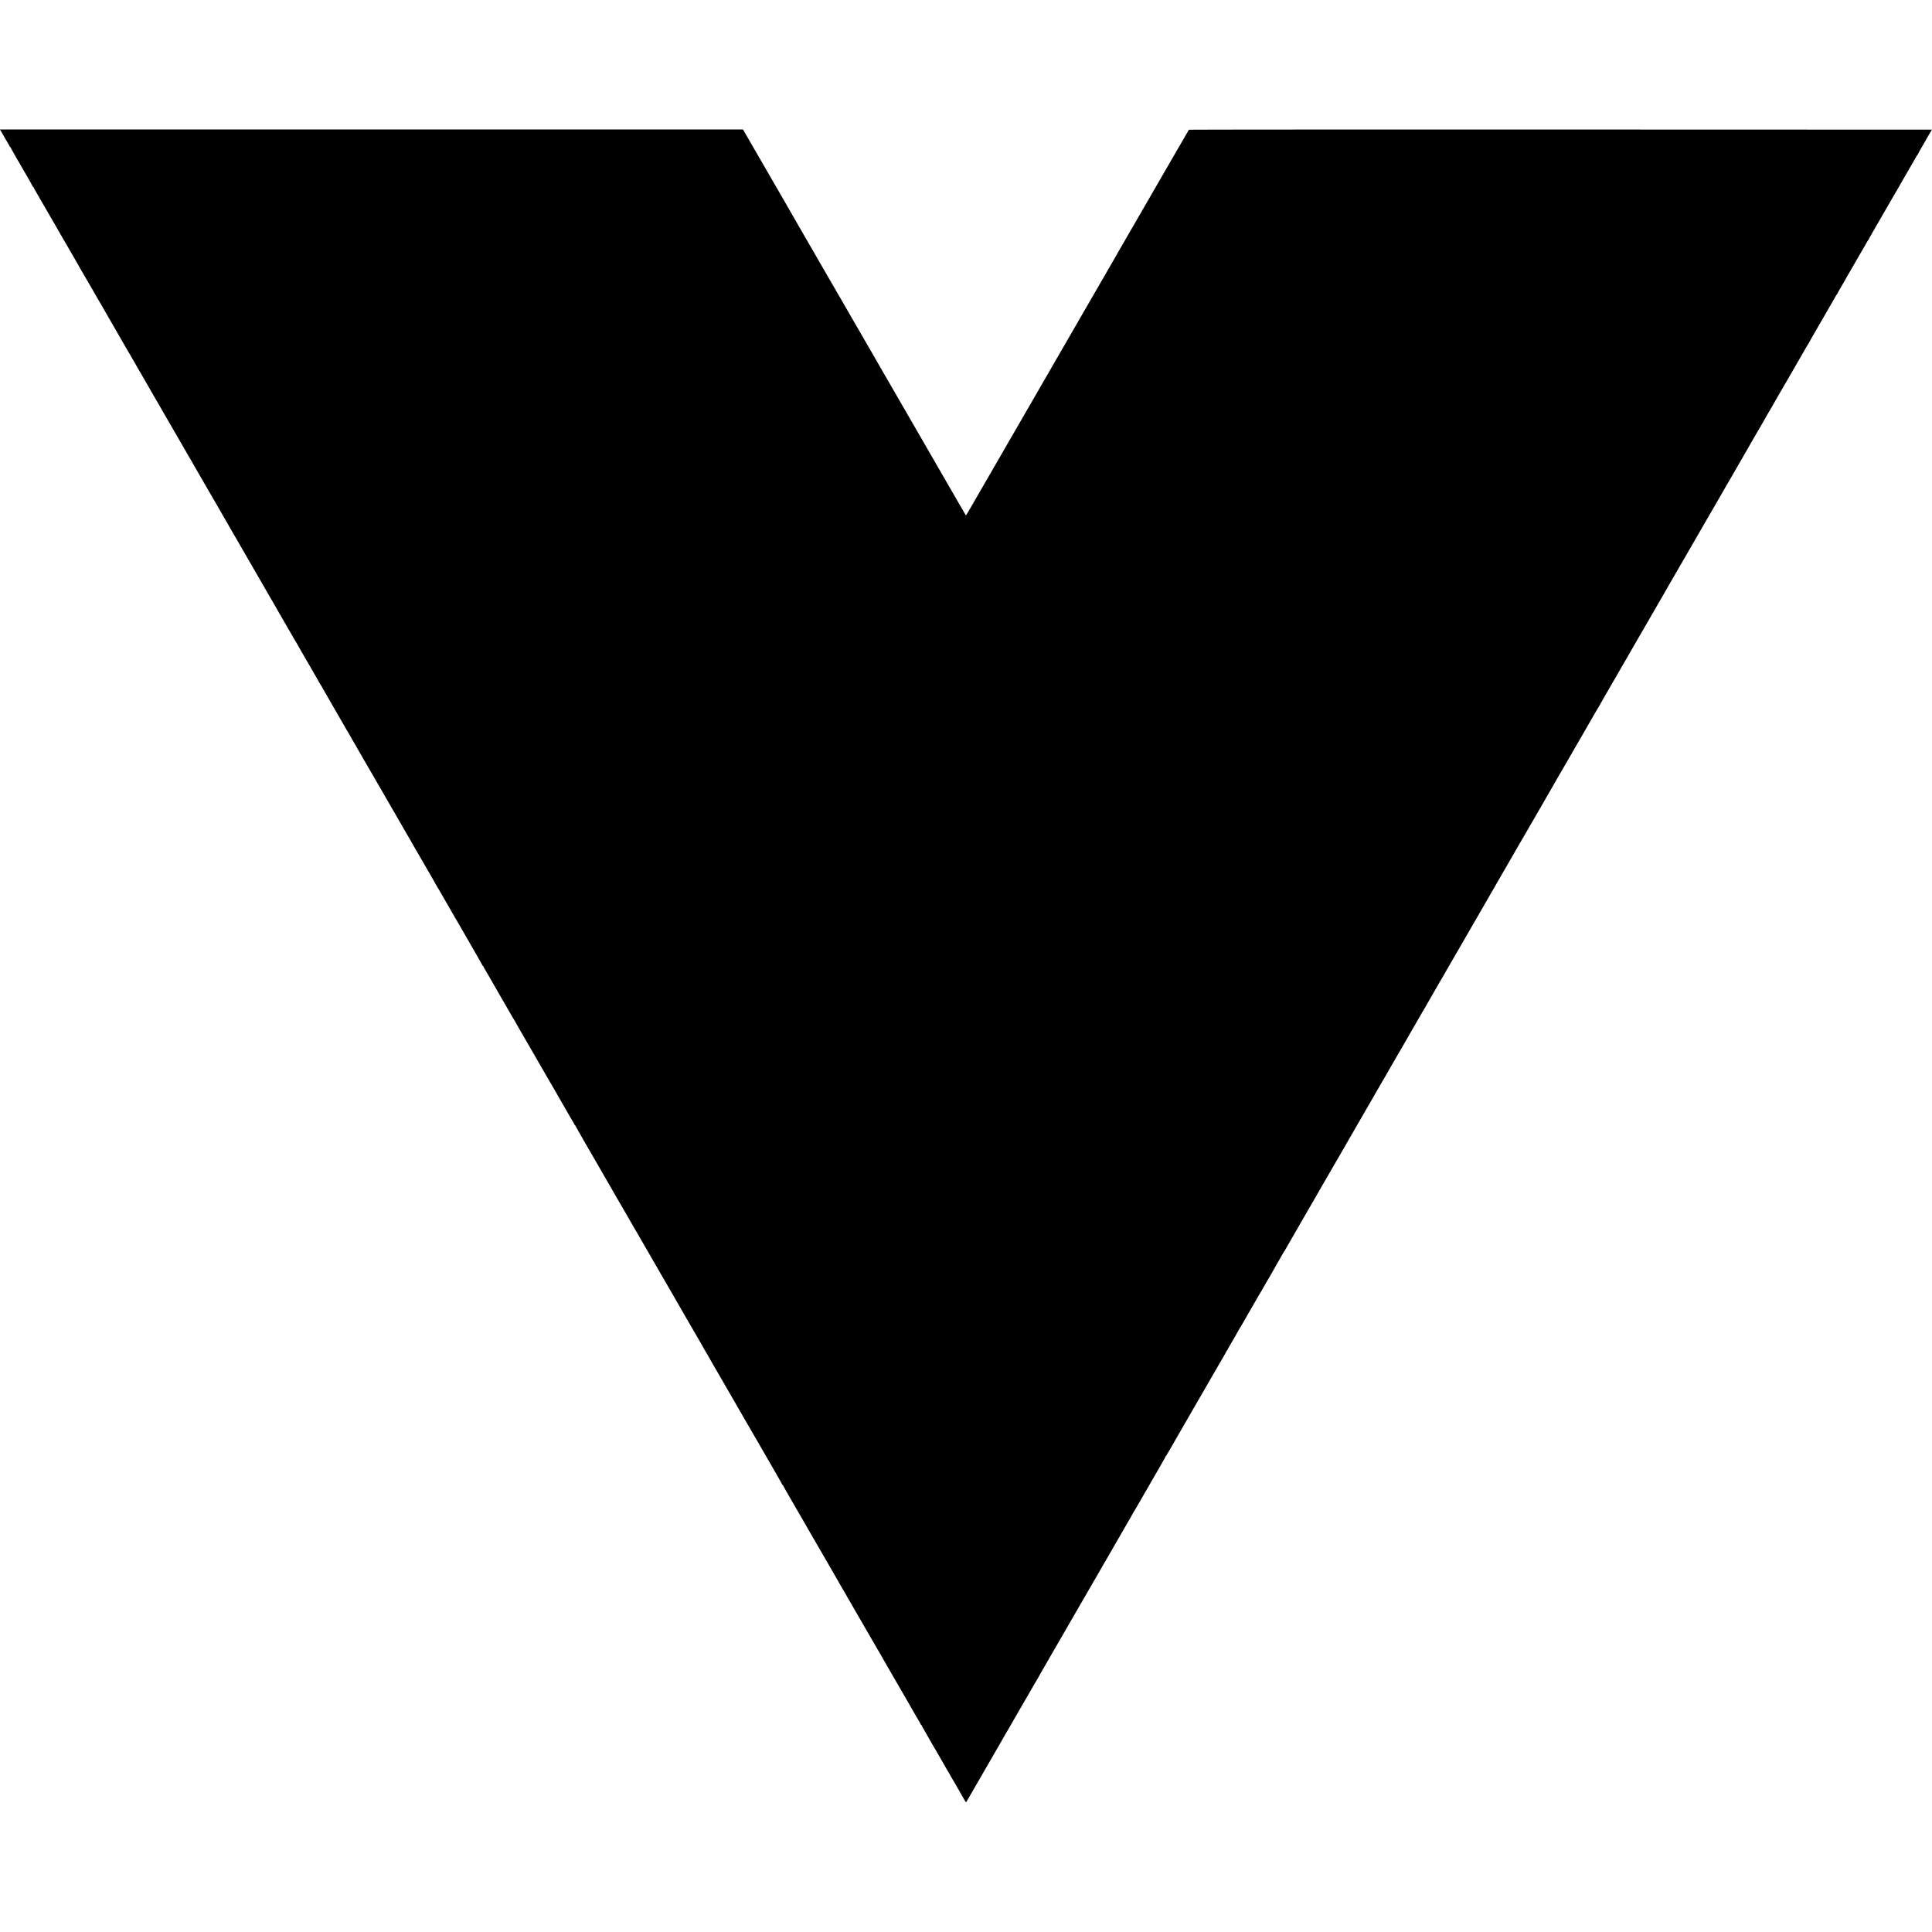
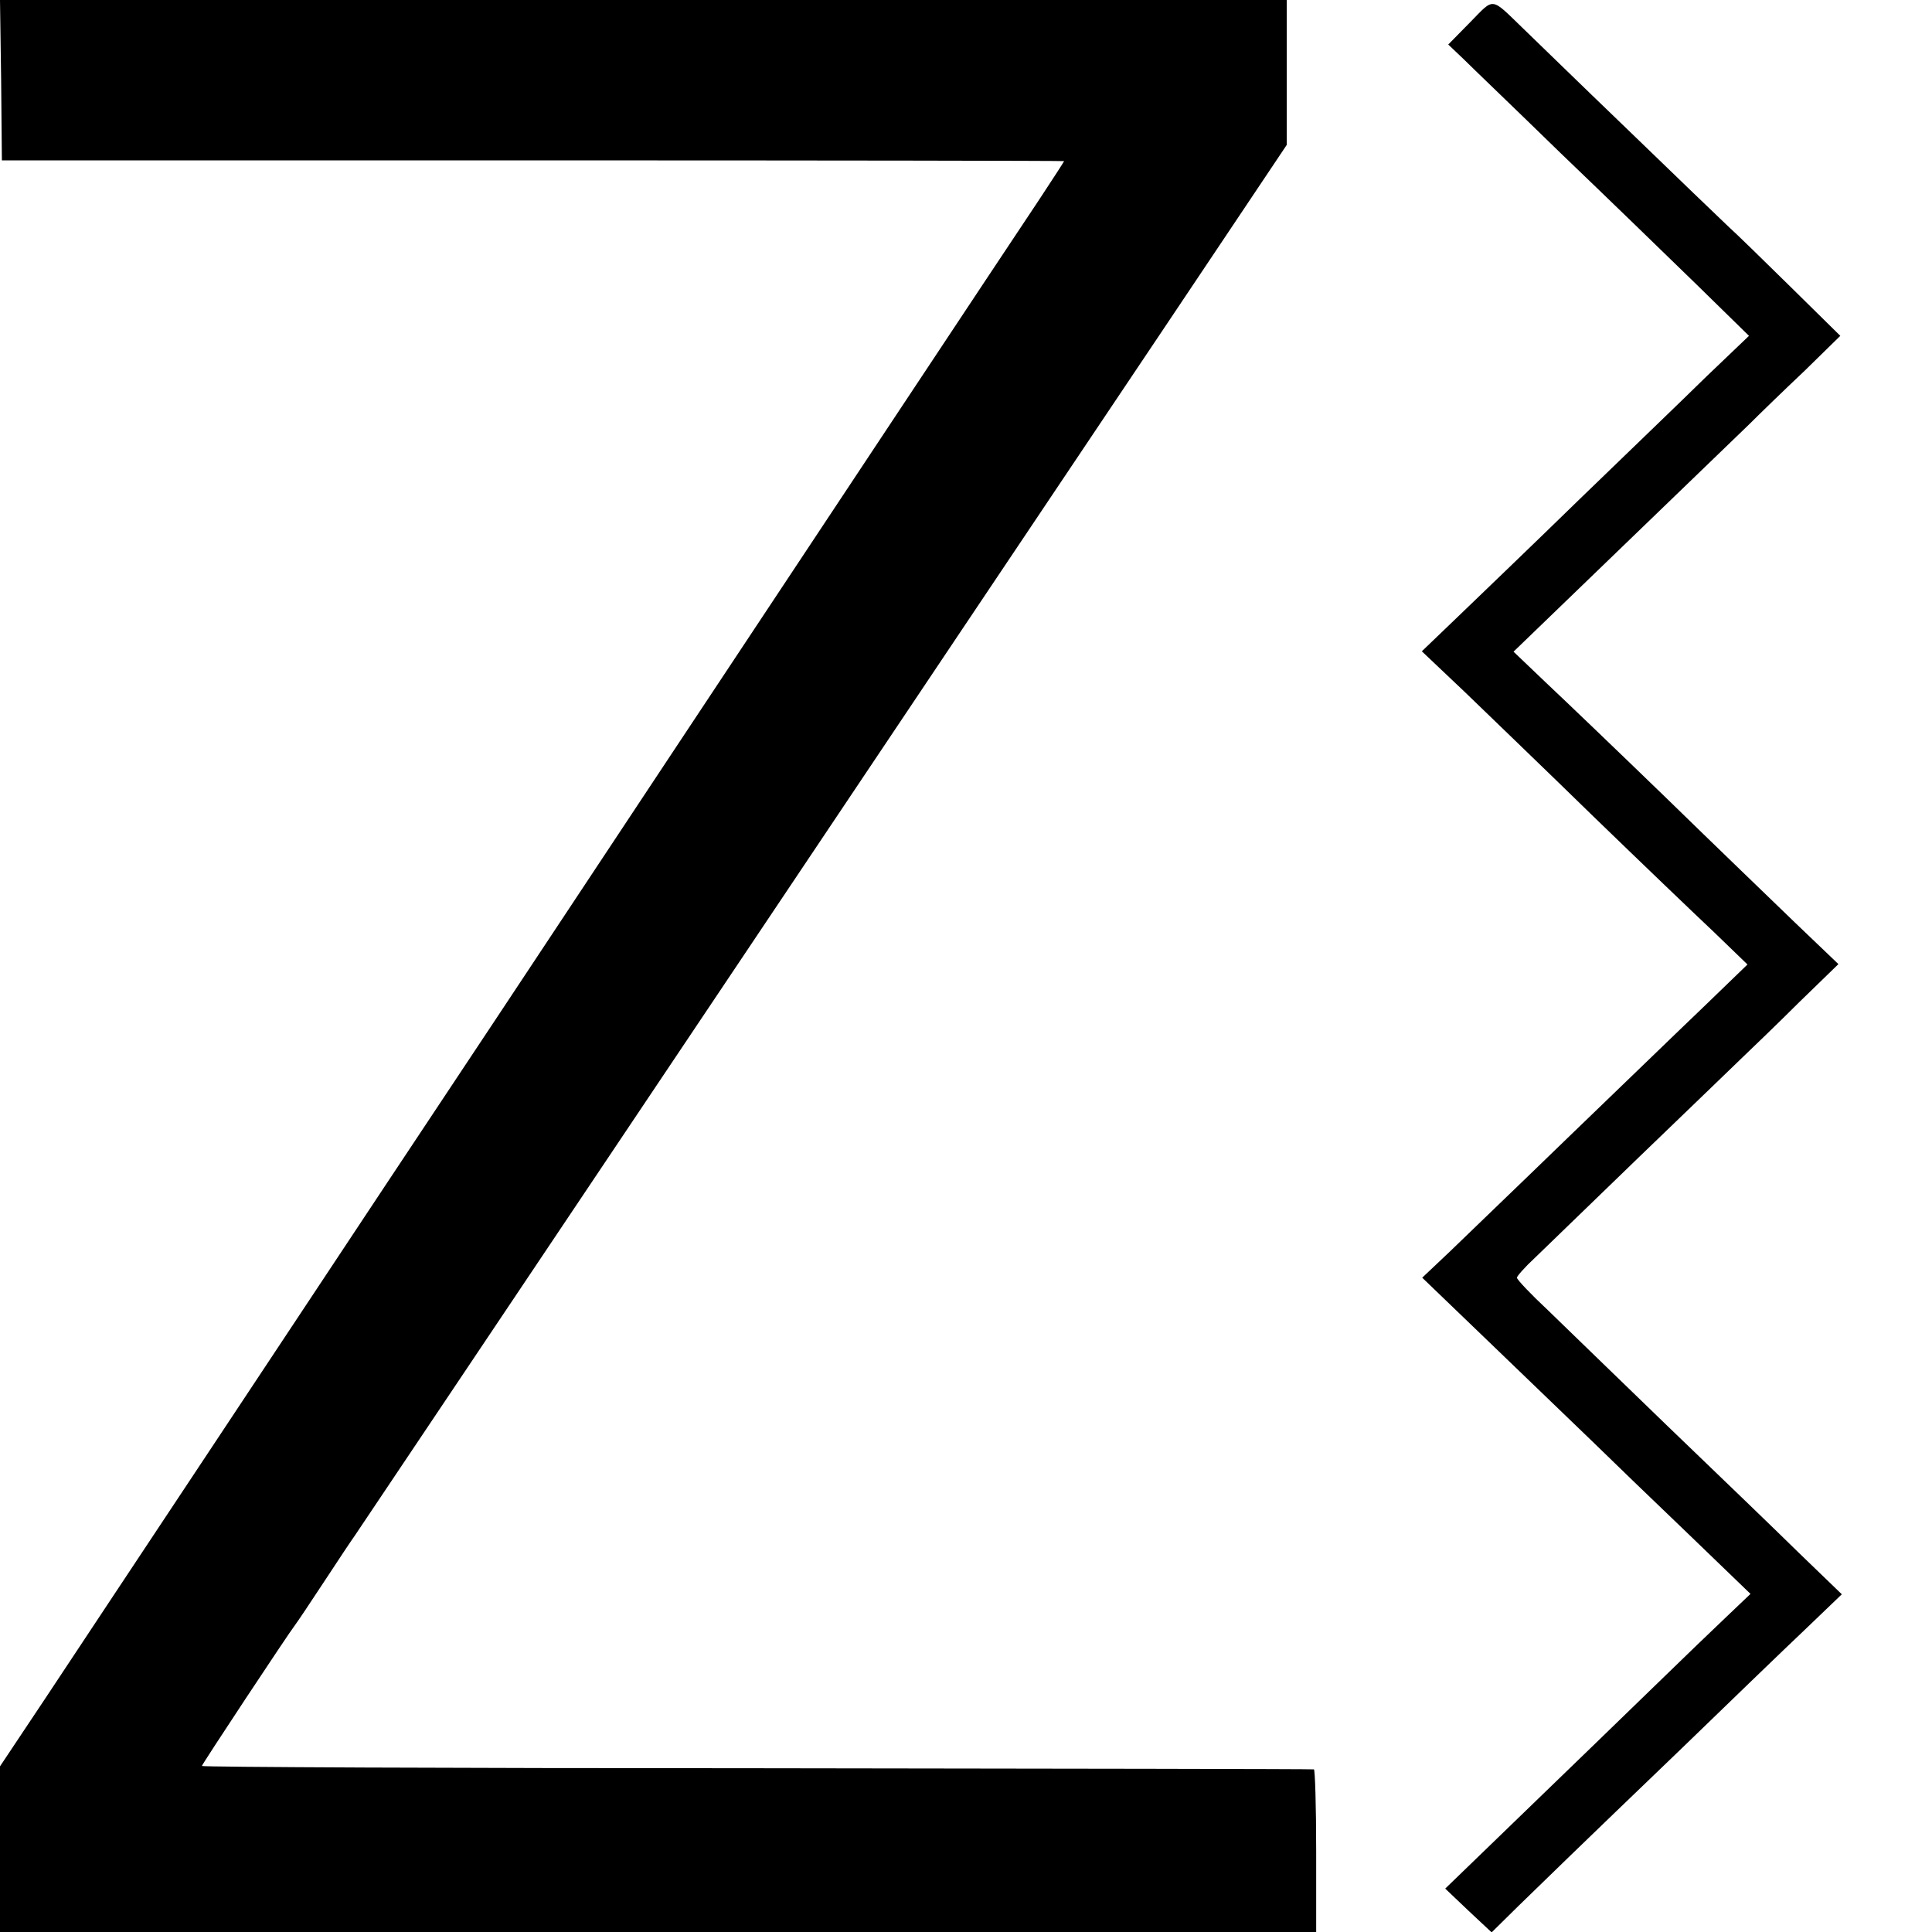
- <svg xmlns="http://www.w3.org/2000/svg" version="1.0" width="16pt" height="16pt" viewBox="0 0 16 16" preserveAspectRatio="xMidYMid meet">
-   <g transform="translate(0,16) scale(0.00032,-0.00032)" fill="#000000" stroke="none">
-     <path d="M18 46618 c45 -75 122 -207 122 -211 0 -2 25 -45 55 -95 30 -50 55 -96 55 -102 0 -5 5 -10 10 -10 6 0 10 -4 10 -9 0 -5 73 -135 161 -288 89 -153 173 -298 187 -323 14 -25 32 -57 41 -72 88 -149 187 -324 189 -335 2 -7 8 -13 13 -13 5 0 9 -4 9 -10 0 -5 46 -89 103 -187 175 -302 490 -846 507 -876 8 -16 20 -36 25 -45 28 -46 290 -498 339 -585 13 -23 74 -129 136 -236 61 -107 123 -215 137 -240 14 -25 29 -50 33 -56 5 -5 23 -37 40 -70 18 -33 38 -67 44 -75 11 -16 21 -33 63 -109 14 -25 29 -50 33 -56 4 -5 21 -35 38 -65 55 -100 261 -455 269 -465 4 -5 14 -21 20 -35 15 -29 41 -75 103 -180 24 -41 52 -88 60 -105 9 -16 57 -100 107 -185 112 -193 362 -626 380 -660 8 -14 23 -38 33 -55 11 -16 23 -37 27 -45 4 -8 26 -46 48 -85 23 -38 53 -90 67 -115 46 -81 64 -113 178 -310 62 -107 121 -210 132 -227 37 -67 56 -99 85 -148 16 -27 32 -57 36 -65 4 -8 15 -27 25 -42 9 -15 53 -89 96 -165 44 -76 177 -307 296 -513 120 -206 268 -463 330 -570 131 -227 117 -203 200 -348 36 -62 73 -125 82 -140 10 -15 21 -34 25 -42 4 -8 20 -37 36 -65 17 -27 38 -65 48 -82 49 -85 64 -111 87 -153 13 -25 28 -49 32 -55 4 -5 78 -134 165 -285 87 -151 166 -288 176 -305 10 -16 26 -43 35 -59 9 -17 125 -217 257 -445 132 -229 253 -441 270 -471 17 -30 45 -79 64 -108 18 -29 33 -54 33 -57 0 -2 20 -37 44 -77 24 -40 123 -212 221 -383 97 -170 190 -330 205 -355 16 -25 39 -65 53 -90 13 -25 81 -144 152 -265 70 -121 137 -238 150 -260 12 -22 37 -65 55 -95 18 -30 43 -73 55 -95 12 -22 48 -85 80 -140 77 -132 163 -280 190 -330 13 -22 71 -123 130 -225 59 -102 116 -199 126 -217 10 -17 29 -50 43 -72 15 -22 26 -43 26 -45 0 -2 27 -50 60 -106 33 -56 60 -103 60 -105 0 -2 55 -98 90 -155 8 -14 182 -316 239 -414 13 -22 45 -79 72 -124 27 -46 49 -86 49 -89 0 -2 14 -24 30 -48 16 -24 30 -46 30 -49 0 -5 74 -135 100 -176 5 -8 24 -42 43 -75 50 -88 58 -101 262 -455 104 -179 199 -345 213 -370 14 -25 28 -49 32 -55 4 -5 17 -26 28 -45 10 -19 62 -109 114 -200 114 -197 133 -230 170 -295 16 -27 33 -57 38 -65 17 -28 96 -165 103 -180 4 -8 16 -28 26 -45 10 -16 77 -131 148 -255 72 -124 181 -313 243 -420 62 -107 121 -209 131 -227 35 -62 323 -560 392 -678 38 -66 83 -145 100 -175 16 -30 33 -59 37 -65 4 -5 17 -27 29 -47 34 -61 56 -100 90 -156 17 -29 31 -55 31 -57 0 -2 17 -32 39 -67 21 -35 134 -229 251 -433 117 -203 235 -407 261 -451 27 -45 49 -85 49 -88 0 -4 8 -19 19 -34 15 -21 200 -341 309 -533 10 -19 33 -58 51 -87 17 -29 31 -54 31 -56 0 -2 25 -44 55 -94 30 -50 55 -95 55 -98 0 -4 6 -15 14 -23 7 -9 27 -41 43 -71 17 -30 170 -297 342 -594 171 -296 311 -542 311 -547 0 -5 5 -9 10 -9 6 0 10 -4 10 -10 0 -5 22 -47 49 -92 27 -46 58 -99 68 -118 24 -43 81 -140 93 -160 5 -8 66 -114 135 -235 69 -121 130 -227 135 -235 12 -21 259 -447 283 -490 10 -19 28 -47 38 -62 11 -14 19 -29 19 -32 0 -3 37 -69 83 -148 99 -170 305 -526 337 -583 13 -22 31 -53 41 -70 11 -16 22 -37 26 -45 7 -14 82 -146 103 -180 14 -24 181 -311 205 -355 13 -22 46 -80 75 -130 29 -49 64 -110 78 -135 14 -25 51 -88 82 -140 31 -52 59 -102 63 -110 4 -8 18 -33 31 -55 205 -353 284 -489 309 -535 17 -30 45 -78 62 -106 18 -28 36 -60 39 -72 4 -12 12 -22 17 -22 5 0 9 -4 9 -10 0 -5 109 -197 241 -427 133 -230 250 -431 259 -448 51 -90 222 -385 280 -485 37 -63 78 -135 92 -160 14 -25 67 -117 118 -205 51 -88 101 -175 111 -193 34 -58 55 -95 149 -257 51 -88 101 -173 110 -190 9 -16 76 -131 147 -255 72 -124 140 -241 151 -260 61 -108 281 -489 355 -615 38 -66 77 -133 87 -150 35 -63 91 -161 100 -175 14 -23 99 -169 128 -220 54 -97 135 -235 142 -245 4 -5 20 -32 35 -60 26 -48 238 -416 276 -480 10 -16 26 -46 37 -65 30 -53 382 -661 403 -695 10 -16 22 -37 26 -45 4 -8 26 -48 50 -88 24 -41 43 -75 43 -77 0 -2 22 -40 50 -85 27 -45 50 -84 50 -86 0 -3 38 -69 83 -147 84 -142 302 -520 340 -587 10 -19 34 -60 52 -90 18 -30 44 -75 57 -100 14 -25 45 -79 70 -120 25 -41 56 -96 70 -121 14 -25 77 -133 138 -240 62 -107 122 -210 132 -229 25 -43 310 -535 337 -581 11 -19 26 -45 34 -59 17 -32 238 -414 266 -460 11 -19 24 -41 28 -49 3 -7 75 -133 160 -278 84 -146 153 -269 153 -274 0 -5 5 -9 10 -9 6 0 10 -4 10 -10 0 -5 82 -150 181 -322 182 -314 201 -346 240 -415 12 -21 80 -139 152 -263 71 -124 141 -245 155 -270 14 -25 28 -49 32 -55 6 -8 145 -248 220 -380 37 -66 209 -362 229 -395 11 -19 24 -42 28 -49 4 -8 67 -118 140 -243 73 -125 133 -230 133 -233 0 -2 15 -28 33 -57 19 -29 47 -78 64 -108 17 -30 53 -93 79 -139 53 -90 82 -141 157 -272 82 -142 115 -199 381 -659 142 -245 268 -463 281 -485 12 -22 71 -125 132 -230 60 -104 172 -298 248 -430 76 -132 146 -253 156 -270 11 -16 22 -36 26 -44 3 -8 30 -54 60 -103 29 -49 53 -91 53 -93 0 -3 18 -34 40 -70 22 -36 40 -67 40 -69 0 -2 37 -66 81 -142 45 -77 98 -168 119 -204 20 -36 47 -81 58 -100 12 -19 27 -47 33 -62 6 -16 15 -28 20 -28 5 0 9 -4 9 -9 0 -6 63 -118 140 -251 77 -133 140 -243 140 -245 0 -2 18 -33 41 -70 22 -37 49 -83 60 -101 10 -19 29 -51 40 -71 25 -45 109 -189 126 -218 7 -11 17 -29 22 -40 6 -11 22 -38 35 -60 14 -22 37 -62 52 -90 14 -27 35 -62 45 -77 11 -14 19 -29 19 -32 0 -3 18 -35 40 -71 22 -36 40 -67 40 -69 0 -2 19 -35 42 -72 23 -38 55 -94 72 -124 26 -47 139 -244 171 -298 6 -9 21 -36 34 -60 28 -48 37 -51 51 -19 6 12 19 36 29 52 10 17 27 46 38 65 11 19 104 181 208 360 103 179 199 345 213 370 14 25 42 74 64 109 21 34 38 65 38 67 0 2 18 33 40 69 22 36 40 67 40 69 0 3 177 310 199 346 16 26 136 234 140 244 2 5 25 44 52 88 27 44 49 81 49 84 0 2 18 34 40 70 22 36 40 67 40 69 0 2 20 36 43 77 35 58 169 289 297 513 9 17 50 86 90 155 40 69 86 150 103 180 16 30 35 62 41 70 6 8 16 24 22 35 35 64 72 129 167 293 59 100 116 199 127 220 11 20 30 53 41 72 43 72 1070 1850 1121 1940 14 25 65 113 113 195 48 83 96 166 107 185 10 19 28 50 38 68 11 18 73 124 137 235 64 111 175 303 246 427 71 124 173 299 225 390 52 91 116 202 143 248 27 45 49 85 49 89 0 4 6 14 14 22 7 9 28 43 46 76 26 47 251 436 378 655 11 19 29 51 40 70 11 19 101 176 201 348 99 172 181 317 181 323 0 5 5 9 10 9 6 0 10 5 10 11 0 6 8 23 18 37 11 15 32 52 49 82 16 30 130 228 253 440 122 212 234 405 248 430 13 25 39 70 57 100 39 65 69 117 130 225 25 44 50 87 55 95 12 19 78 134 220 380 61 107 129 224 150 260 161 277 222 382 246 425 15 28 47 83 71 123 24 41 43 78 43 83 0 5 4 9 8 9 4 0 13 12 19 28 7 15 23 45 36 67 66 110 277 478 277 483 0 3 6 13 14 21 7 9 27 41 43 71 17 30 45 80 63 110 34 57 375 649 394 685 6 11 16 27 22 35 6 8 26 42 44 75 18 33 41 74 51 90 10 17 24 41 32 55 54 97 72 128 88 152 11 14 19 28 19 30 0 3 79 141 175 308 96 167 175 305 175 308 0 3 6 13 14 21 7 9 26 39 41 66 33 60 276 483 338 587 24 40 46 80 50 88 4 8 13 24 20 35 14 23 95 163 125 215 11 19 52 91 92 160 40 69 80 139 90 155 9 17 103 179 207 360 105 182 200 346 211 365 103 181 463 802 489 845 7 11 15 27 19 35 4 8 29 51 55 95 64 110 828 1433 848 1470 9 17 24 41 33 55 9 14 29 48 45 77 15 28 52 93 82 145 30 51 62 107 71 123 17 30 231 398 400 690 51 88 103 179 115 202 12 23 26 48 32 55 6 7 24 38 40 68 17 30 61 107 98 170 37 63 84 144 103 180 19 36 41 72 48 81 8 8 14 18 14 21 0 4 27 51 59 106 32 55 72 124 89 154 16 29 71 125 122 213 51 88 104 180 118 205 13 25 28 50 32 55 4 6 17 26 28 45 11 19 45 80 77 135 31 55 66 116 77 135 11 19 88 152 171 295 401 694 620 1072 650 1125 11 19 87 152 170 295 83 143 158 273 166 288 9 16 21 36 26 45 6 9 31 52 55 96 25 43 54 94 66 115 11 20 95 164 186 321 91 157 173 299 182 315 9 17 26 46 37 65 12 19 66 114 121 210 56 96 108 186 117 200 8 14 24 40 34 59 24 45 383 664 412 713 5 9 17 29 26 45 15 28 120 210 241 419 36 61 68 117 72 125 4 8 12 23 19 34 35 57 245 420 262 453 11 20 35 61 53 90 17 29 32 54 32 56 0 3 28 51 62 108 33 57 70 119 80 138 10 19 23 42 28 50 5 8 32 53 59 100 27 47 149 258 271 470 122 212 234 405 248 430 30 53 62 108 80 135 6 11 15 27 19 35 4 8 85 150 181 315 96 165 187 323 202 350 31 56 116 202 130 225 5 8 25 42 43 75 19 33 92 159 162 280 149 257 157 271 202 350 19 33 38 67 43 75 9 14 228 392 275 475 12 22 55 96 95 165 40 69 80 139 90 155 24 42 202 350 221 383 9 15 27 47 41 72 14 25 75 131 136 236 61 106 121 210 134 232 99 172 271 470 279 482 5 8 23 40 40 70 18 30 81 141 142 245 60 105 121 210 135 235 14 25 71 124 127 220 56 96 143 247 194 335 51 88 96 167 102 175 14 24 180 311 204 355 23 43 340 590 356 615 5 8 50 87 101 175 171 301 517 898 582 1008 25 43 46 81 46 83 0 2 12 23 27 47 14 23 40 67 56 97 16 30 35 62 42 70 7 8 15 22 18 30 4 8 20 38 37 65 16 28 33 57 37 65 6 12 111 196 143 250 5 8 55 95 112 193 57 98 113 195 126 215 12 20 27 46 32 57 6 11 14 27 20 35 5 8 76 130 156 270 80 140 165 287 187 325 23 39 52 90 66 115 13 25 30 52 37 61 8 8 14 18 14 21 0 4 41 77 92 165 50 87 175 302 276 478 101 176 208 360 236 408 28 49 67 117 86 152 19 35 41 70 48 77 6 6 12 15 12 19 0 7 124 224 167 291 12 21 23 40 23 42 0 2 21 40 46 83 26 43 55 92 64 109 54 95 327 568 354 614 19 30 45 75 59 100 71 128 82 145 89 148 4 2 8 8 8 13 0 5 42 82 94 172 311 538 496 858 518 897 14 25 40 70 58 100 18 30 42 71 53 90 10 19 79 139 152 265 73 127 142 246 153 265 10 19 43 76 72 125 29 50 63 108 75 130 65 116 80 140 87 143 4 2 8 8 8 12 0 8 114 212 140 250 6 8 14 24 20 35 5 11 54 97 108 190 l100 170 -9611 3 c-5286 1 -9614 -1 -9618 -5 -5 -6 -419 -719 -619 -1068 -89 -155 -267 -463 -323 -560 -38 -66 -81 -140 -95 -165 -31 -56 -263 -457 -526 -910 -110 -190 -224 -388 -254 -440 -29 -52 -61 -109 -71 -125 -23 -39 -243 -420 -268 -465 -11 -19 -204 -352 -428 -740 -224 -388 -477 -826 -563 -975 -85 -148 -185 -322 -222 -385 -37 -63 -120 -207 -185 -320 -65 -113 -177 -306 -248 -430 -72 -124 -172 -297 -222 -385 -51 -88 -142 -245 -202 -350 -131 -226 -247 -427 -408 -705 -65 -113 -249 -432 -410 -710 -160 -278 -388 -673 -506 -877 -118 -205 -216 -373 -219 -373 -3 0 -52 82 -109 183 -58 100 -144 250 -192 332 -95 164 -402 696 -647 1120 -85 149 -228 396 -317 550 -212 365 -982 1700 -1008 1745 -10 19 -43 76 -72 125 -29 50 -64 110 -77 135 -14 25 -63 110 -110 190 -47 80 -96 165 -110 190 -14 25 -99 171 -188 325 -89 154 -174 300 -188 325 -13 25 -64 113 -112 195 -48 83 -140 242 -205 355 -65 113 -183 317 -263 454 -79 137 -152 264 -163 282 -50 89 -335 583 -354 614 -12 19 -34 58 -50 85 -15 28 -129 226 -253 440 -124 215 -235 408 -247 430 -12 22 -69 121 -127 220 -58 99 -226 389 -373 645 -148 256 -324 561 -392 678 -67 117 -134 232 -147 255 -13 23 -33 59 -46 80 l-22 37 -9615 0 -9615 0 20 -32z" />
+ <svg xmlns="http://www.w3.org/2000/svg" version="1.0" width="512pt" height="512pt" viewBox="0 0 512 512" preserveAspectRatio="xMidYMid meet">
+   <g transform="translate(0,512) scale(0.1,-0.1)" fill="#000000" stroke="none">
+     <path d="M3 4908 l2 -213 1408 0 c774 0 1407 -1 1407 -2 0 -1 -31 -49 -68 -105 -83 -124 -625 -942 -987 -1488 -144 -217 -409 -618 -590 -890 -181 -272 -464 -700 -630 -950 -166 -250 -356 -537 -423 -638 l-122 -183 0 -220 0 -219 1744 0 1744 0 0 215 c0 118 -3 216 -6 216 -4 1 -668 2 -1477 3 -808 0 -1470 3 -1470 6 0 4 228 349 248 375 4 5 39 57 77 115 38 58 74 112 80 120 16 24 428 638 935 1395 258 385 564 842 680 1015 116 173 356 531 533 795 l322 481 0 192 0 192 -1705 0 -1705 0 3 -212z" />
+     <path d="M3896 5061 l-58 -59 40 -38 c22 -22 138 -133 257 -249 120 -115 282 -272 359 -347 l141 -138 -112 -107 c-61 -60 -212 -205 -335 -324 -122 -119 -267 -258 -321 -310 l-99 -95 114 -108 c62 -60 216 -208 341 -330 126 -122 269 -259 319 -306 l89 -86 -118 -114 c-65 -62 -226 -218 -358 -345 -132 -128 -273 -263 -313 -302 l-73 -69 183 -176 c101 -97 221 -213 268 -258 47 -46 160 -155 252 -243 l167 -161 -62 -59 c-34 -32 -121 -116 -192 -185 -72 -70 -226 -219 -343 -332 l-212 -205 61 -58 62 -58 71 70 c39 38 101 98 137 133 36 35 169 163 295 284 126 122 273 264 327 315 l98 94 -114 110 c-62 61 -219 212 -348 336 -129 125 -271 262 -316 306 -46 43 -83 82 -83 87 0 4 21 28 48 53 26 25 150 145 276 267 126 121 250 241 275 265 25 24 93 89 149 145 l104 101 -114 109 c-62 60 -216 208 -341 330 -126 122 -269 259 -318 305 l-88 84 57 55 c72 69 497 480 567 547 28 28 94 92 147 142 l95 93 -131 129 c-72 71 -147 144 -166 161 -19 18 -140 134 -269 259 -129 124 -252 244 -275 266 -87 84 -75 82 -140 16z" />
  </g>
</svg>
